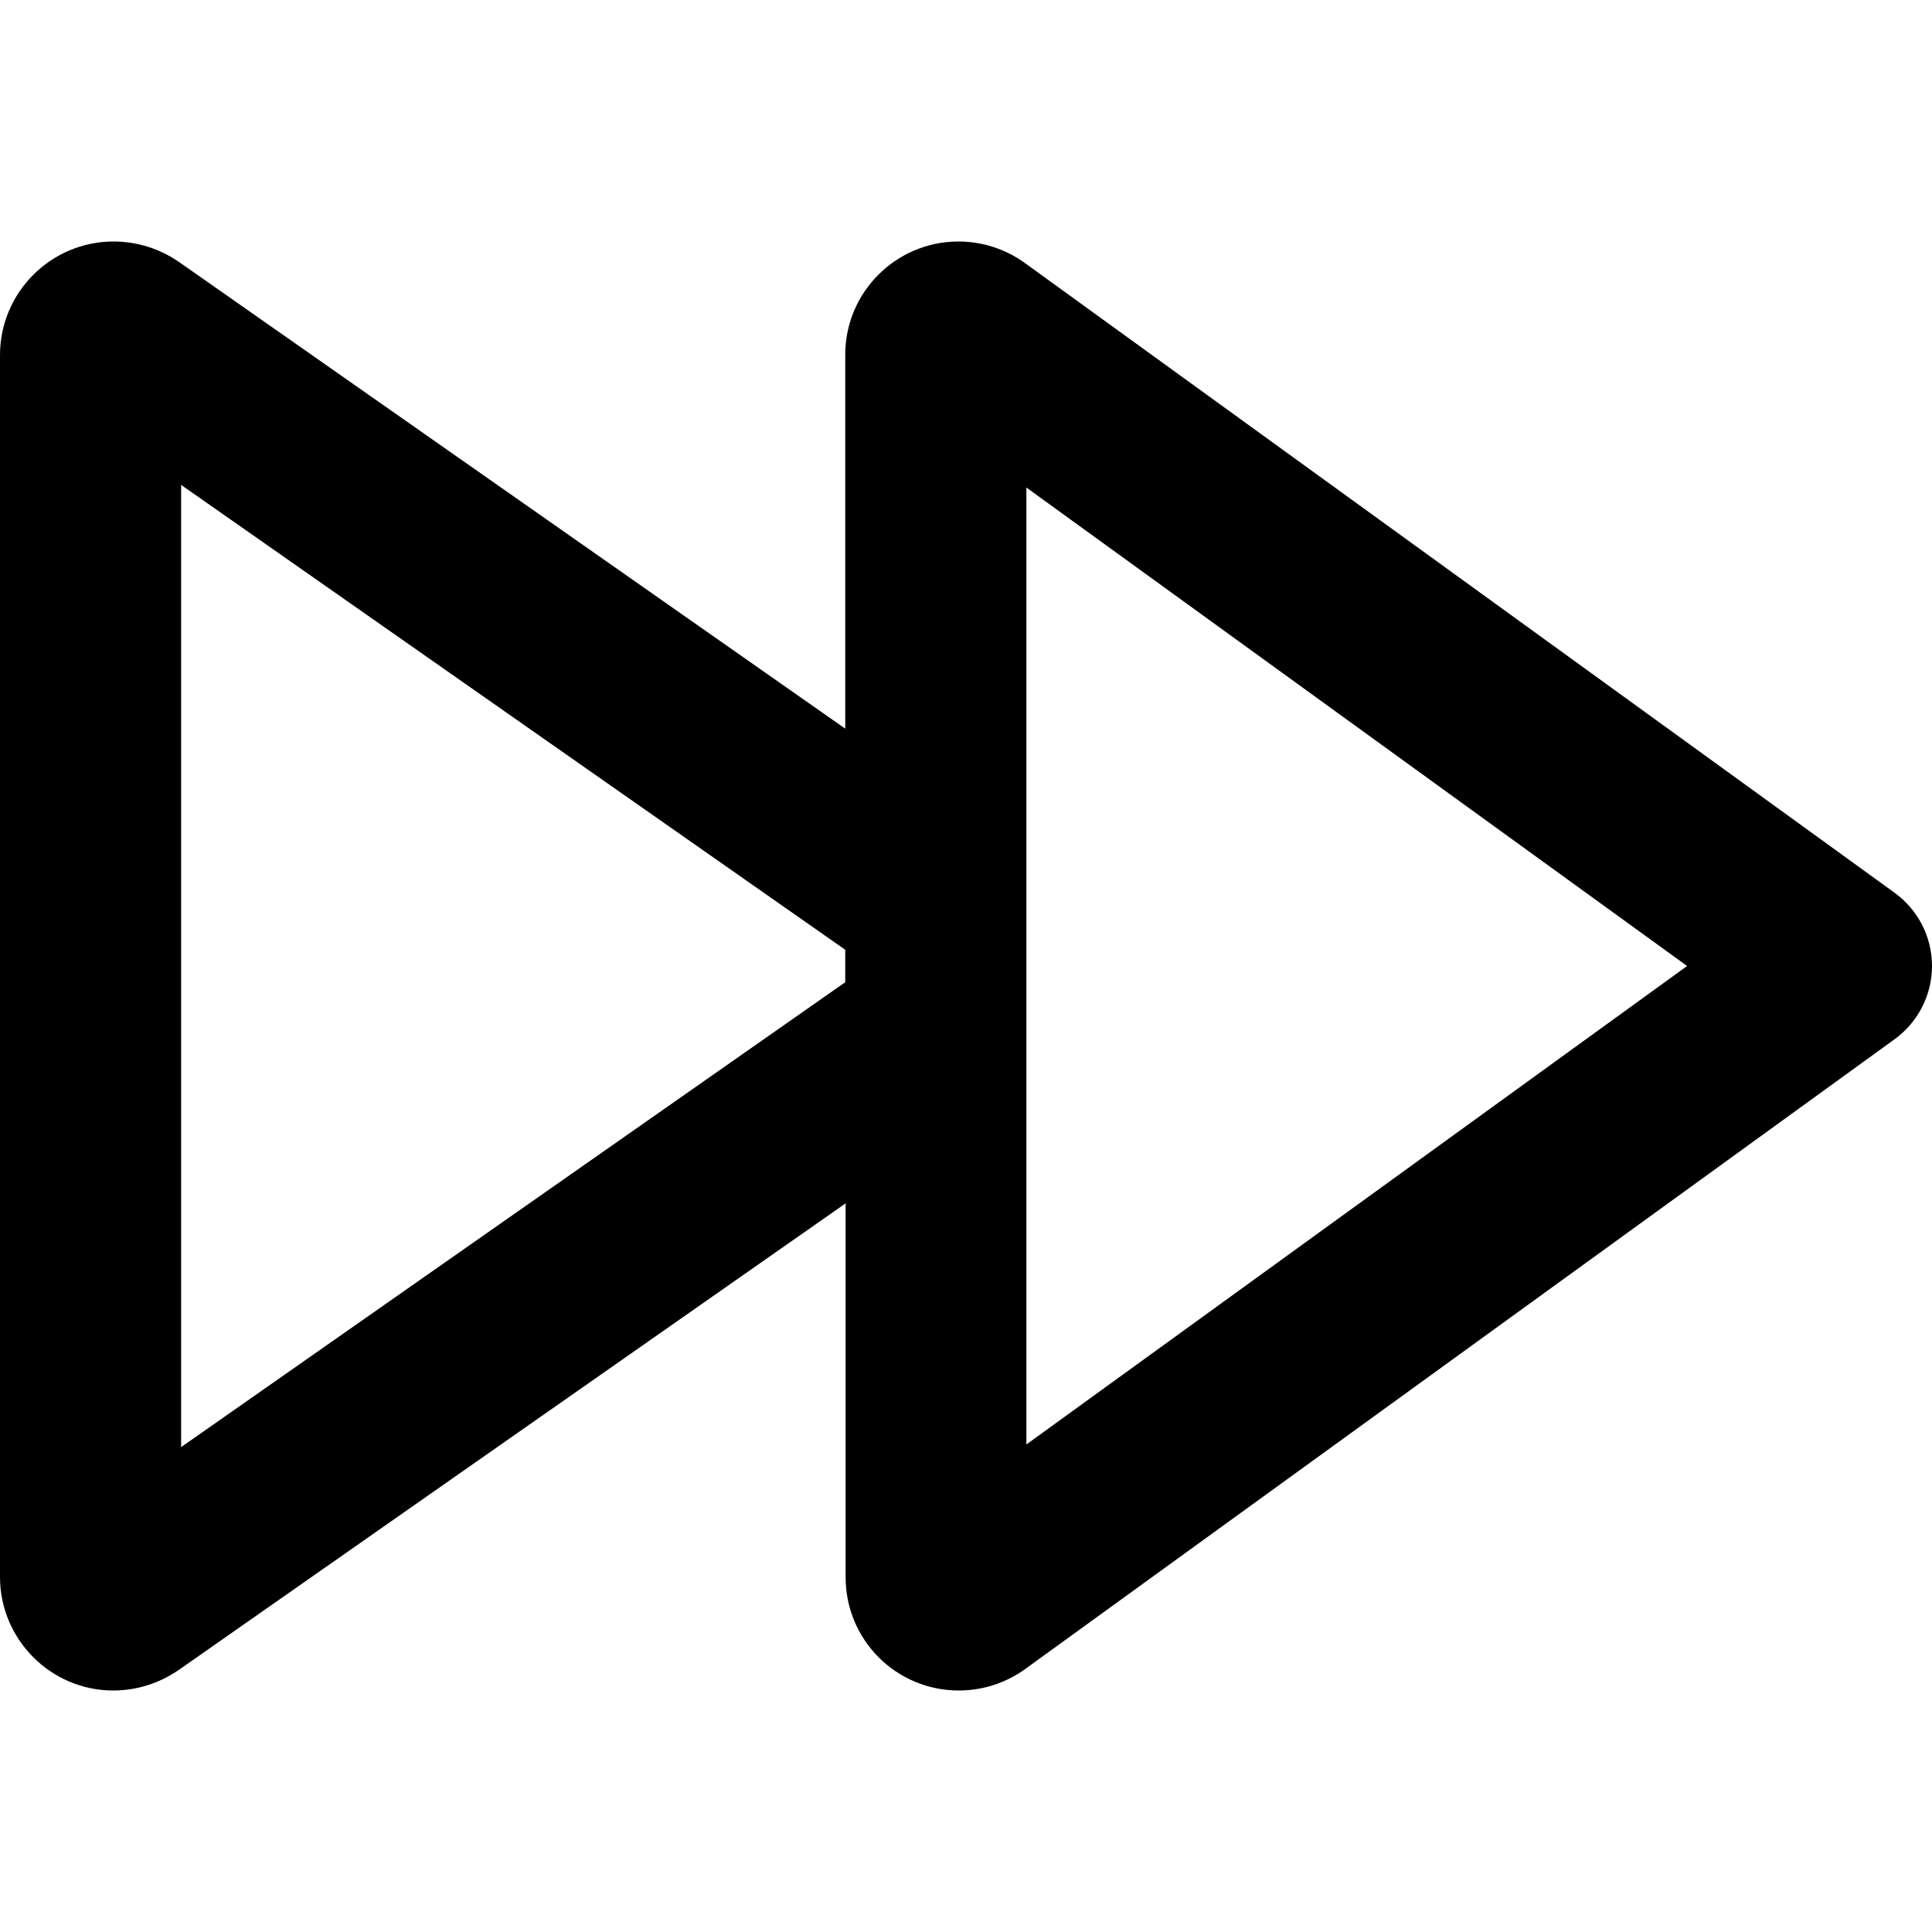
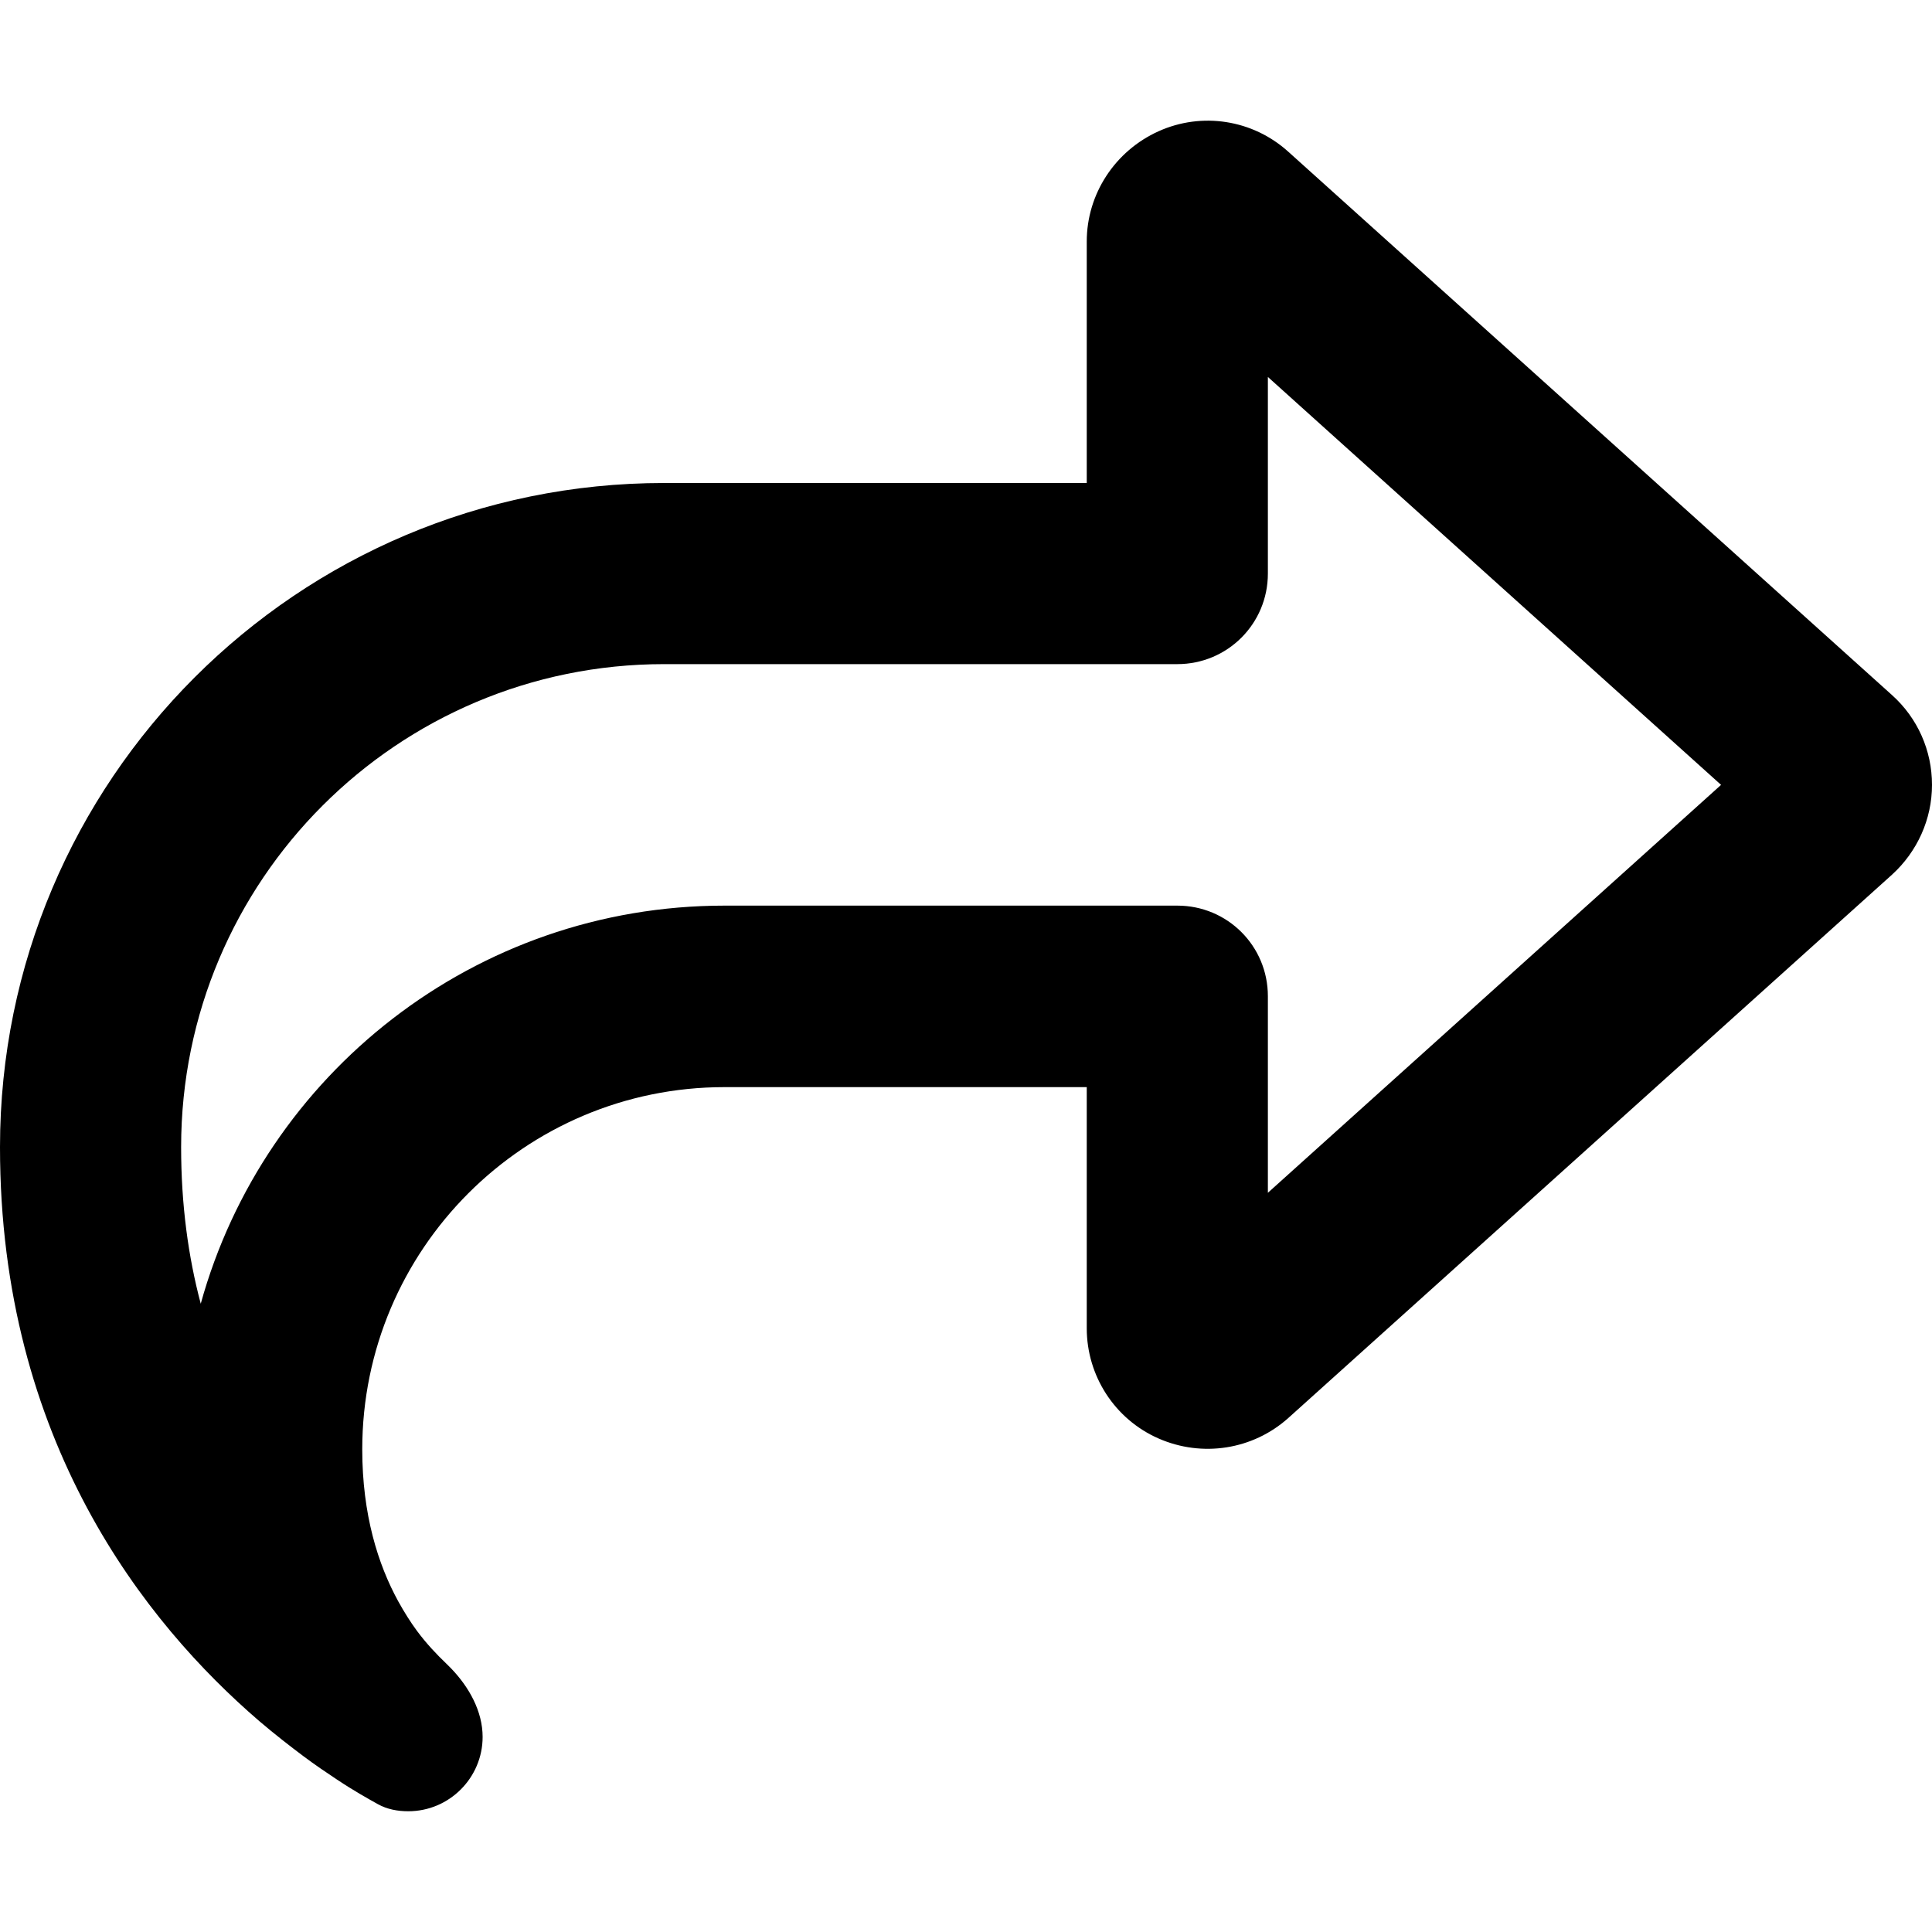
<svg xmlns="http://www.w3.org/2000/svg" viewBox="0 0 512 512">
-   <path d="M224 94c0-16.6 13.5-30 30-30c6.3 0 12.5 2 17.6 5.7L502.1 236.6c6.2 4.5 9.9 11.7 9.9 19.4s-3.7 14.9-9.9 19.4L271.7 442.3c-5.1 3.7-11.3 5.7-17.6 5.7c-16.6 0-30-13.4-30-30V318.9L47.3 442.6c-5.1 3.5-11.1 5.4-17.3 5.4C13.5 448 0 434.5 0 417.9V94.1C0 77.5 13.5 64 30.1 64c6.2 0 12.2 1.9 17.3 5.4L224 193.1V94zm0 157.7L48 128.5v255L224 260.3v-8.6zM447.1 256L272 129.2V382.8L447.1 256z" />
+   <path d="M288 240H192c-66.2 0-122 44.7-138.8 105.5C49.9 333.1 48 319.3 48 304c0-70.7 57.3-128 128-128H288h24c13.3 0 24-10.7 24-24V128 99.9L456.1 208 336 316.1V288 264c0-13.3-10.7-24-24-24H288zm0 48v48 16c0 12.6 7.4 24.1 19 29.2s25 3 34.4-5.4l160-144c6.7-6.1 10.6-14.7 10.6-23.8s-3.8-17.7-10.6-23.8l-160-144c-9.4-8.5-22.9-10.6-34.4-5.4s-19 16.6-19 29.2V80v48H240 176C78.8 128 0 206.8 0 304c0 78 38.6 126.2 68.7 152.1c4.1 3.5 8.1 6.6 11.7 9.3c3.2 2.4 6.2 4.4 8.9 6.2c4.5 3 8.3 5.1 10.8 6.5c2.5 1.4 5.3 1.9 8.1 1.9c10.9 0 19.7-8.9 19.7-19.7c0-6.8-3.6-13.2-8.3-18.1c-.5-.5-.9-.9-1.4-1.4c-2.4-2.3-5.1-5.1-7.7-8.6c-1.7-2.3-3.4-5-5-7.9c-5.3-9.7-9.5-22.9-9.5-40.2c0-53 43-96 96-96h48 48z" />
</svg>
